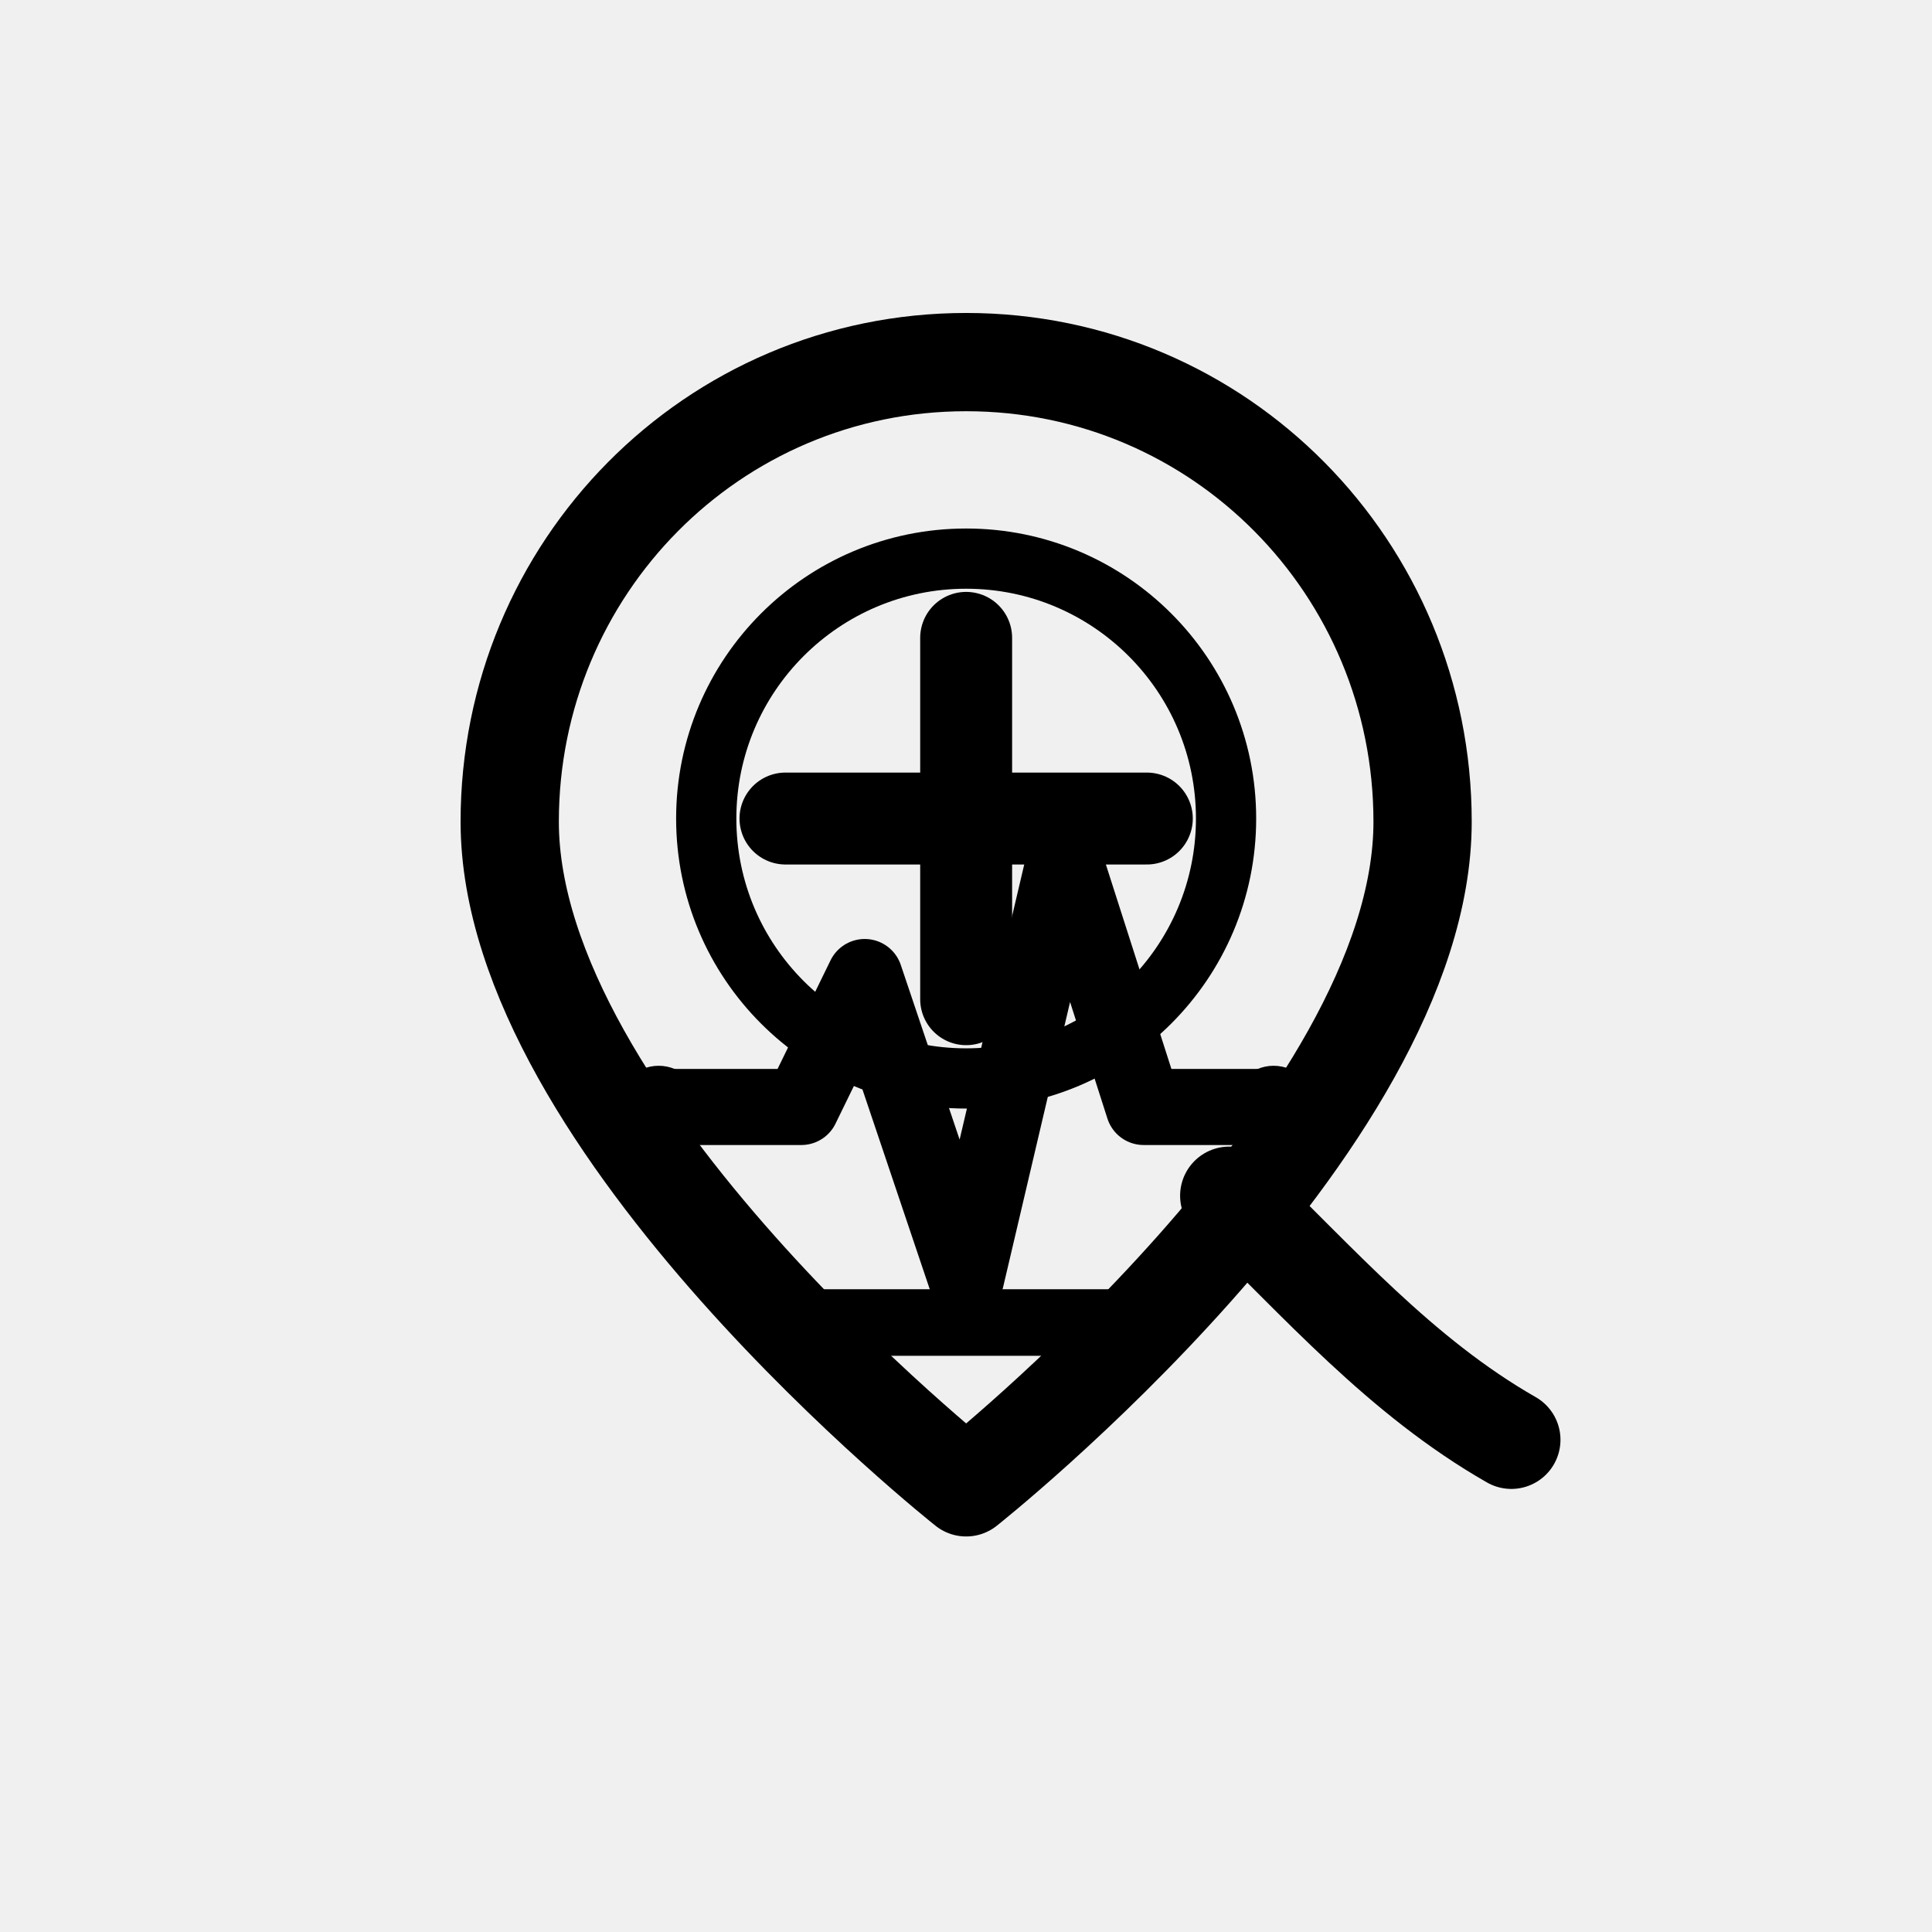
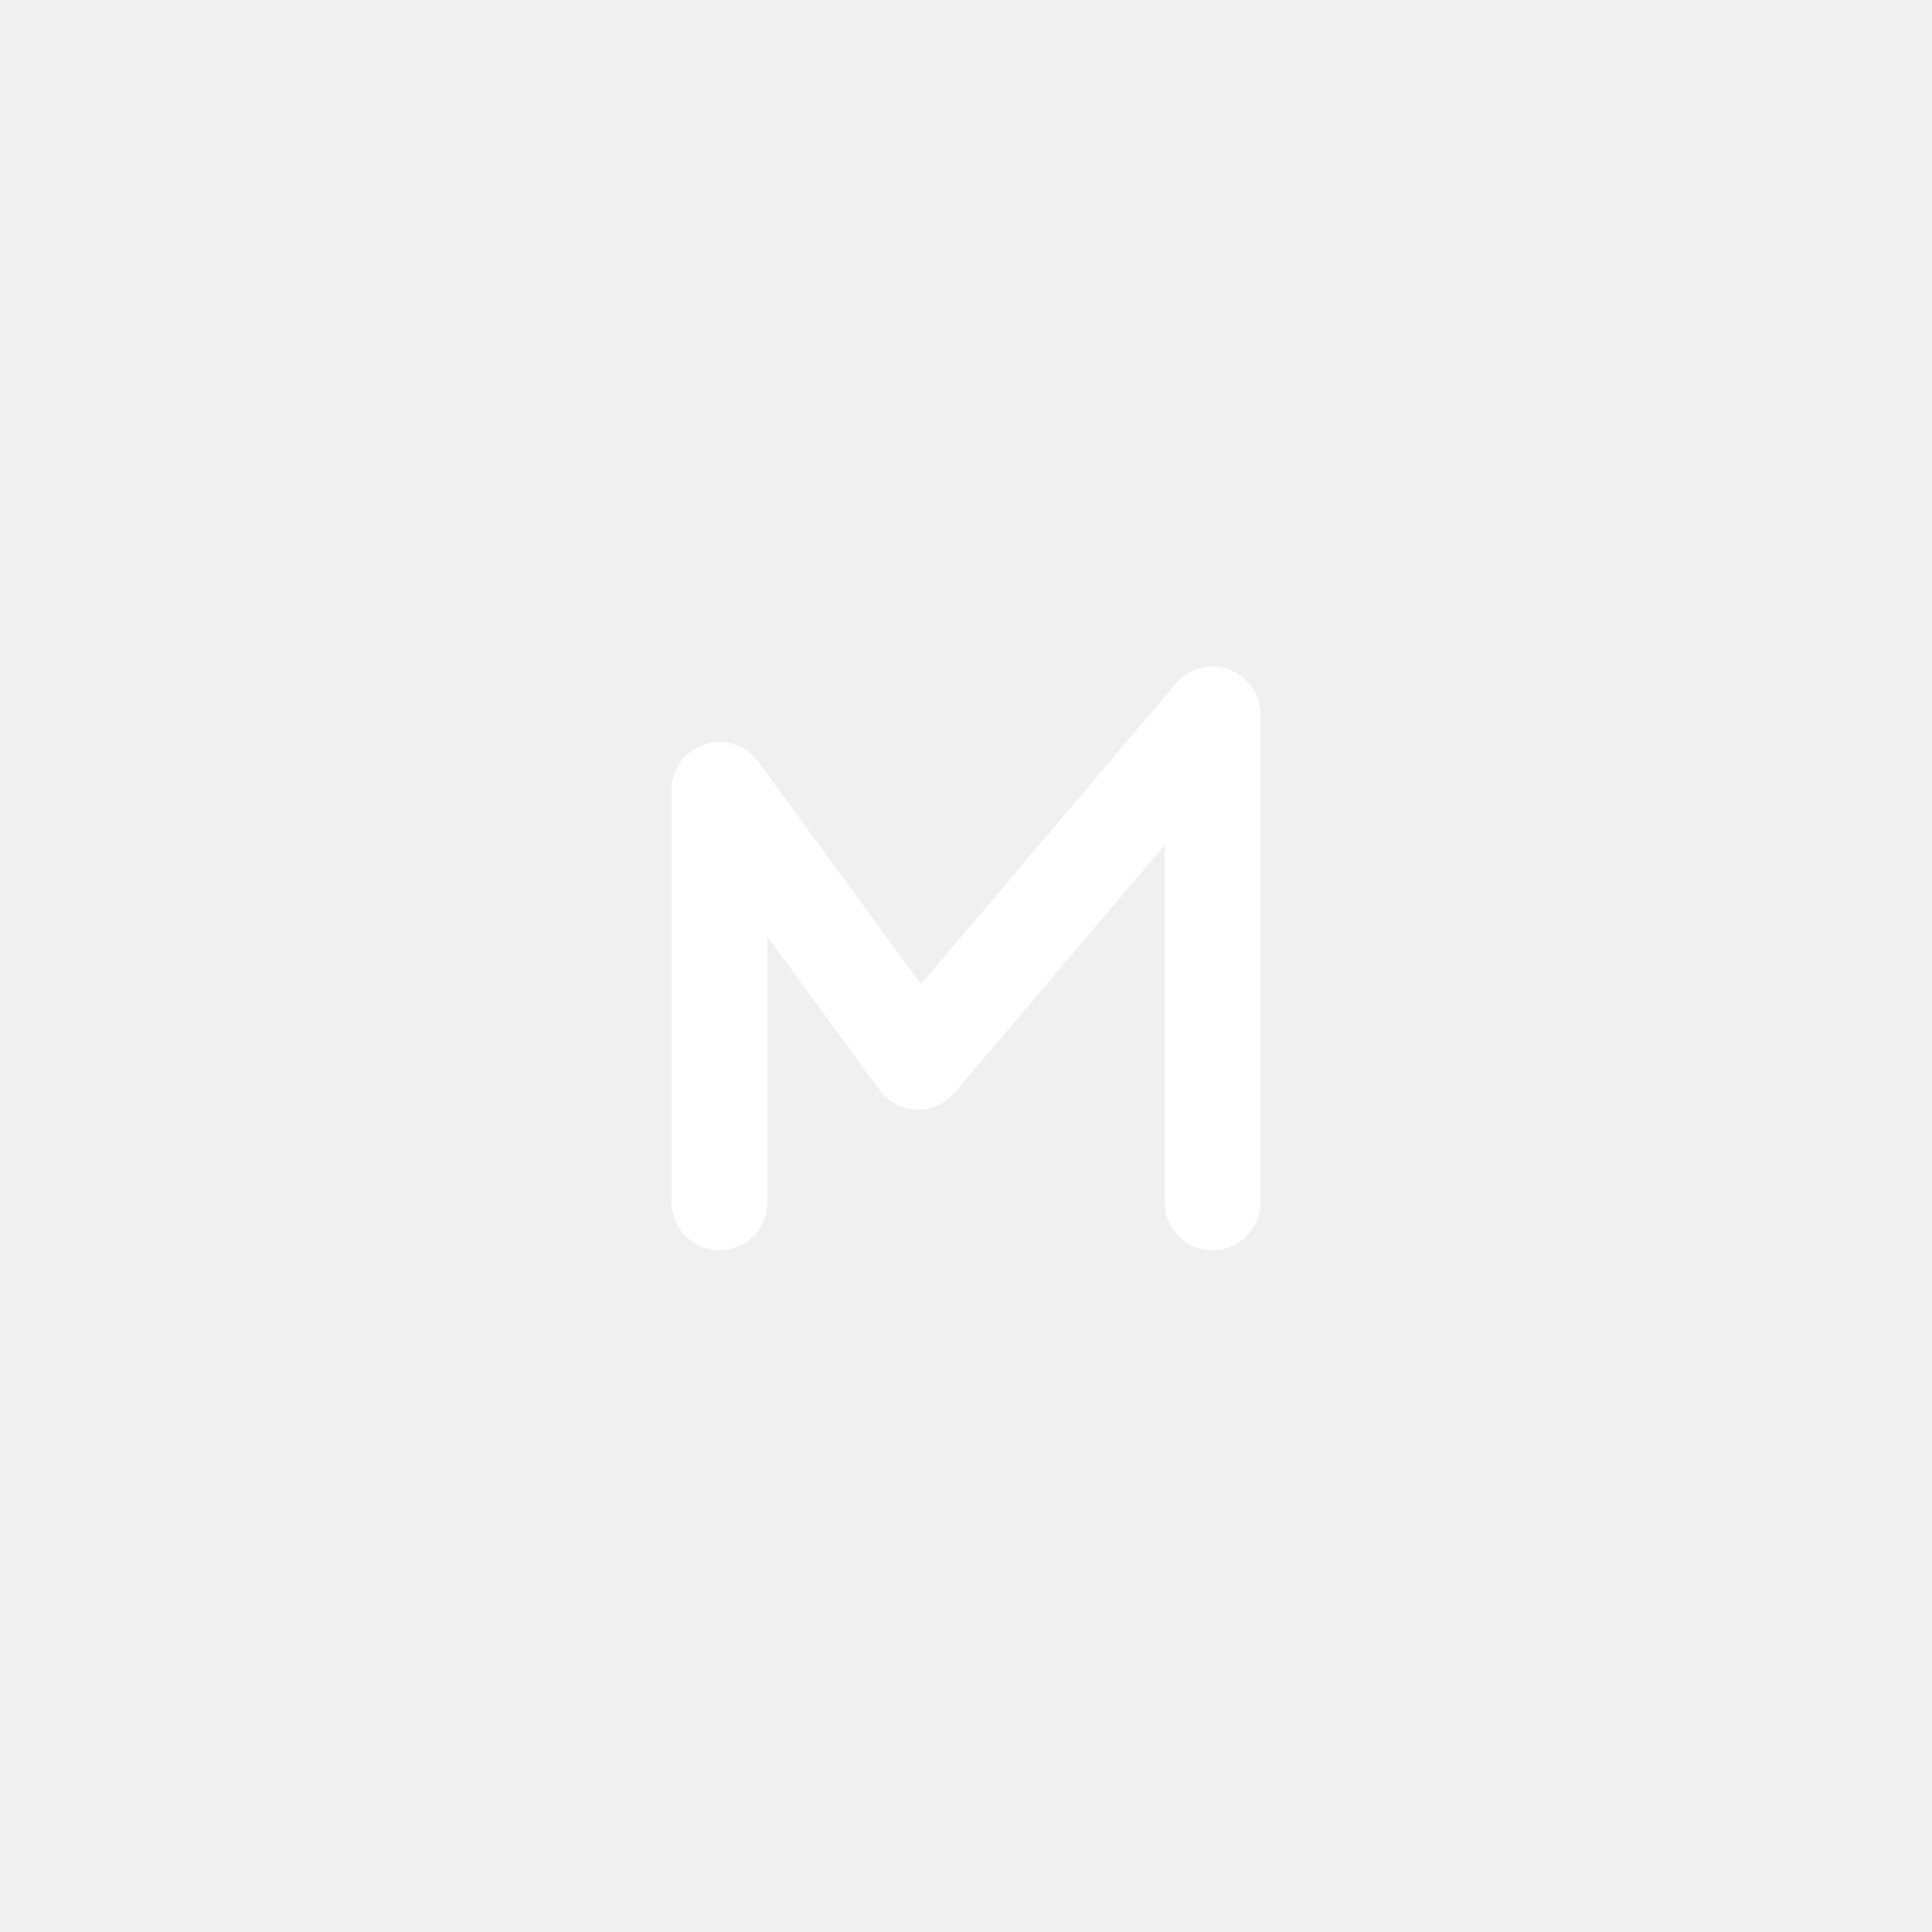
- <svg xmlns="http://www.w3.org/2000/svg" width="1024" height="1024" viewBox="0 0 1024 1024" fill="none">
-   <defs>
-     <linearGradient id="bg" x1="130" y1="92" x2="894" y2="932" gradientUnits="userSpaceOnUse">
-       <stop offset="0" stop-color="#0A3D91" />
-       <stop offset="0.52" stop-color="#1565FF" />
-       <stop offset="1" stop-color="#3B82F6" />
-     </linearGradient>
-     <linearGradient id="pinFill" x1="288" y1="188" x2="738" y2="782" gradientUnits="userSpaceOnUse">
-       <stop offset="0" stop-color="#FFFFFF" stop-opacity="0.22" />
-       <stop offset="1" stop-color="#FFFFFF" stop-opacity="0.03" />
-     </linearGradient>
-     <filter id="shadow" x="120" y="110" width="784" height="820" filterUnits="userSpaceOnUse" color-interpolation-filters="sRGB">
-       <feDropShadow dx="0" dy="34" stdDeviation="32" flood-color="#07152D" flood-opacity="0.42" />
-     </filter>
-   </defs>
-   <g transform="translate(82 76) scale(0.84)">
-     <path d="M154 280H328M696 280H870M154 744H348M676 744H870" stroke="transparent" stroke-width="18" stroke-linecap="round" />
-     <g filter="none">
-       <path d="M512 138C672 138 800 268 800 428C800 620 512 848 512 848C512 848 224 620 224 428C224 268 352 138 512 138Z" fill="none" stroke="#000000" stroke-width="62" stroke-linecap="round" stroke-linejoin="round" />
-       <path d="M678 664C734 718 786 778 856 818" stroke="#000000" stroke-width="62" stroke-linecap="round" />
-       <circle cx="512" cy="426" r="164" stroke="#000000" stroke-width="38" opacity="1" />
-       <path d="M512 312V540M398 426H626" stroke="#000000" stroke-width="58" stroke-linecap="round" />
-       <path d="M318 608H408L448 526L512 716L574 452L624 608H706" stroke="#000000" stroke-width="48" stroke-linecap="round" stroke-linejoin="round" />
-       <circle cx="318" cy="608" r="26" fill="#000000" />
-       <circle cx="706" cy="608" r="26" fill="#000000" />
-       <path d="M390 744H512H634" stroke="#000000" stroke-width="42" stroke-linecap="round" opacity="1" />
-     </g>
+ <svg xmlns="http://www.w3.org/2000/svg" width="1024" height="1024" viewBox="0 0 1024 1024">
+   <g transform="translate(512 512) scale(0.6666667) translate(-512 -512)">
+     <path d="M316 700V372L474 588L708 312V700" fill="none" stroke="#FFFFFF" stroke-width="76" stroke-linecap="round" stroke-linejoin="round" />
+     <path d="M316 372L474 588L708 312" fill="none" stroke="#FFFFFF" stroke-width="76" stroke-linecap="round" stroke-linejoin="round" />
  </g>
</svg>
